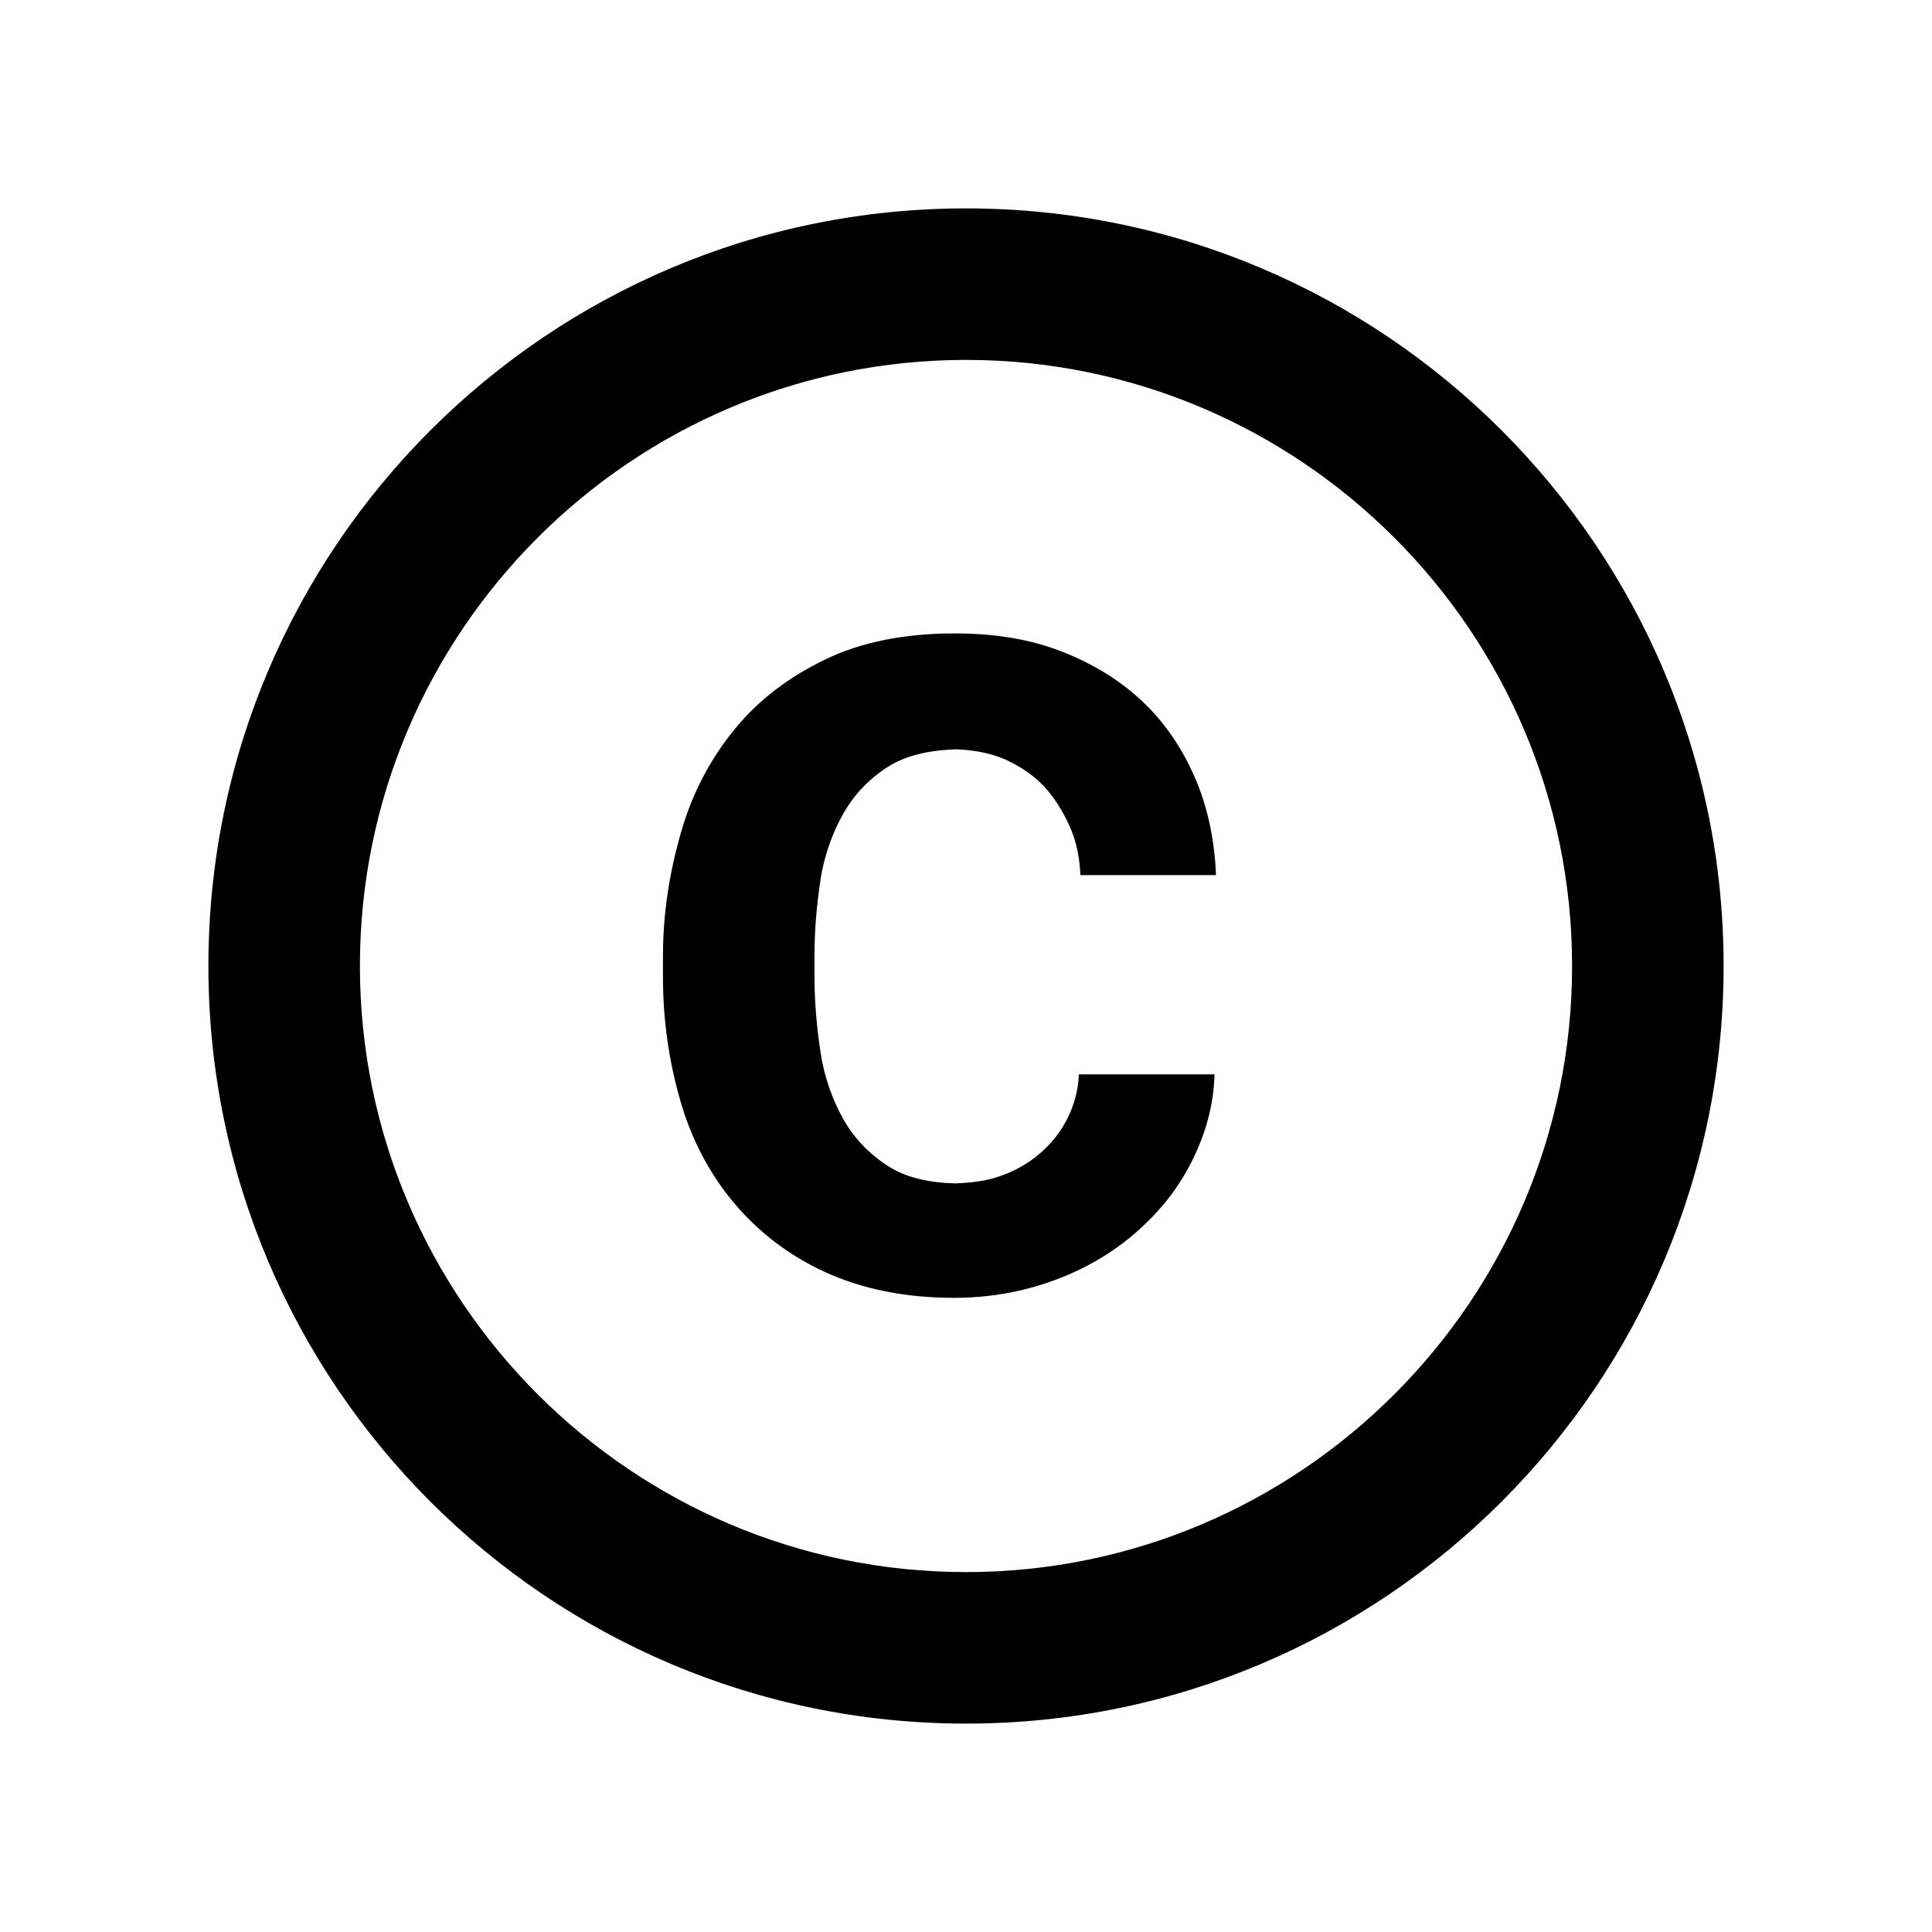
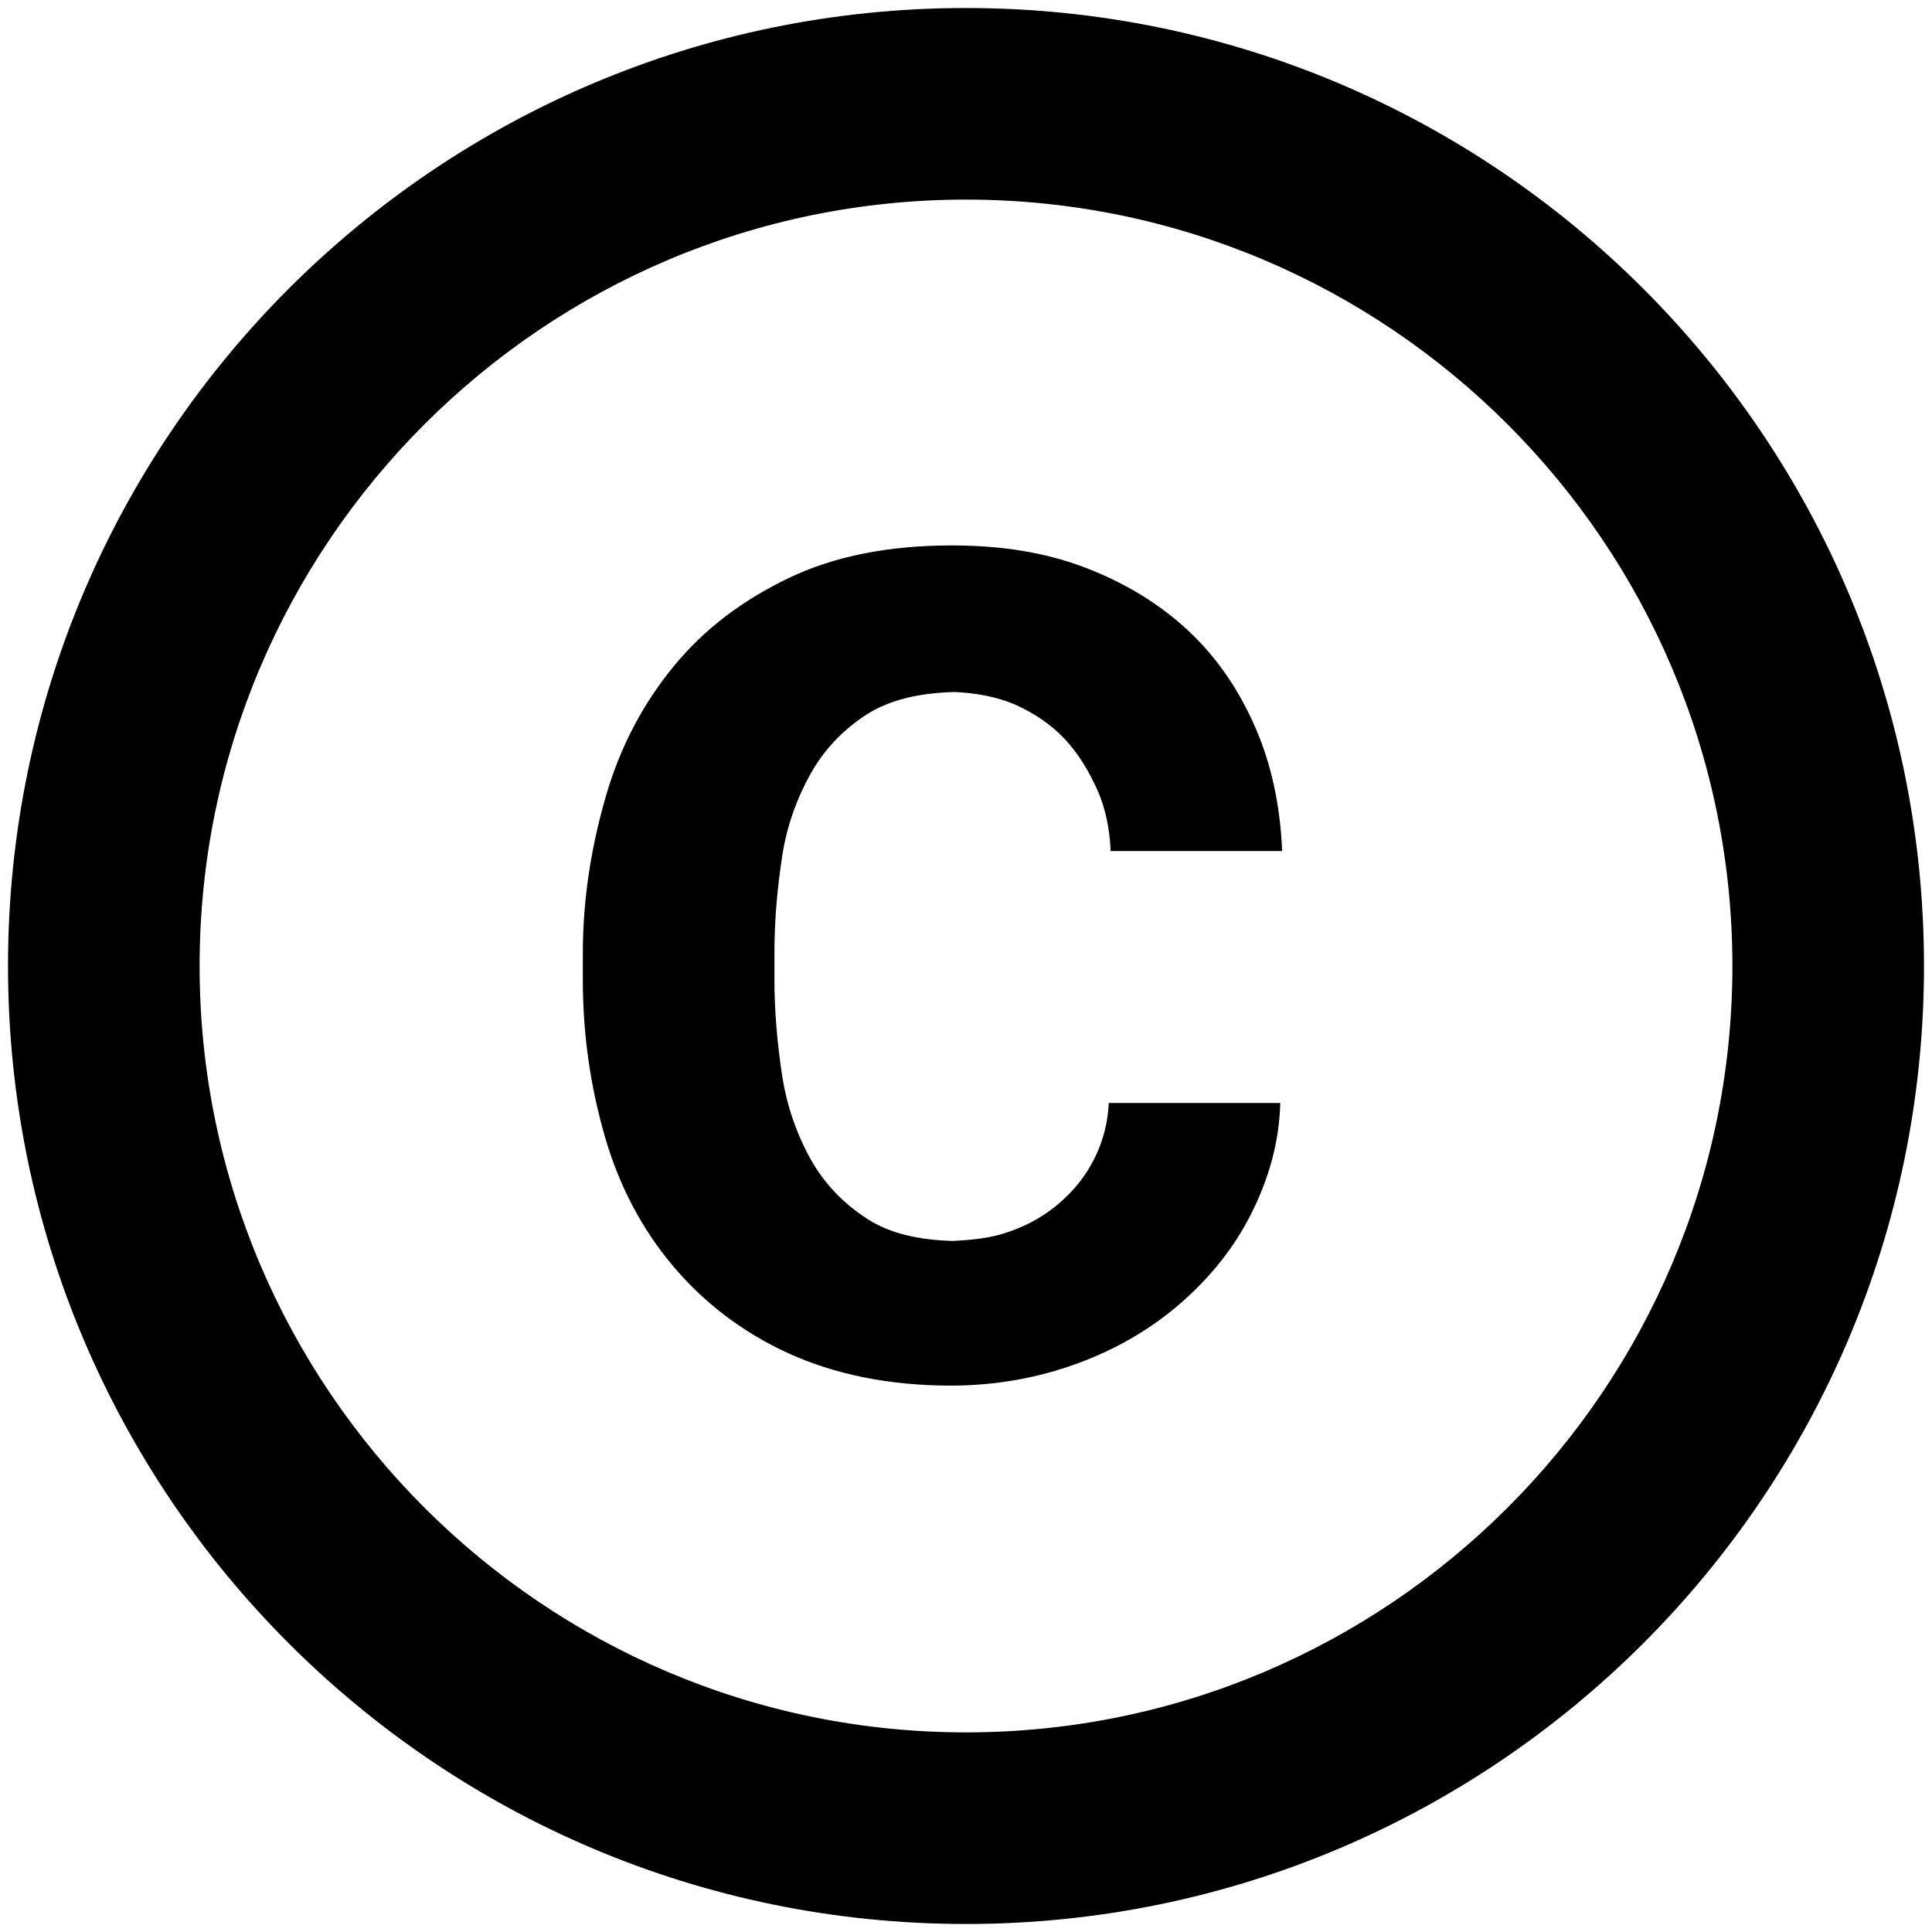
- <svg xmlns="http://www.w3.org/2000/svg" width="375px" height="375px" viewBox="0 0 375 375" version="1.1">
-   <g id="surface1">
-     <path style=" stroke:none;fill-rule:nonzero;fill:rgb(0%,0%,0%);fill-opacity:1;" d="M 159.266 170.734 C 160 165.883 161.617 161.617 163.676 157.941 C 165.738 154.266 168.676 151.18 172.355 148.824 C 175.883 146.621 180.293 145.59 185.734 145.445 C 189.117 145.59 192.207 146.18 195 147.355 C 197.941 148.68 200.586 150.441 202.645 152.648 C 204.703 154.855 206.324 157.5 207.645 160.441 C 208.969 163.383 209.559 166.617 209.703 169.855 L 236.027 169.855 C 235.734 162.941 234.41 156.621 231.91 150.883 C 229.41 145.148 226.027 140.148 221.617 136.031 C 217.203 131.914 211.91 128.68 205.734 126.328 C 199.559 123.973 192.793 122.945 185.293 122.945 C 175.734 122.945 167.355 124.562 160.297 127.945 C 153.238 131.328 147.355 135.738 142.648 141.473 C 137.945 147.207 134.414 153.824 132.207 161.473 C 130.004 169.117 128.68 177.059 128.68 185.59 L 128.68 189.559 C 128.68 198.086 129.855 206.027 132.062 213.676 C 134.266 221.32 137.797 227.938 142.504 233.527 C 147.207 239.113 153.09 243.672 160.148 246.91 C 167.207 250.145 175.59 251.91 185.148 251.91 C 192.059 251.91 198.527 250.73 204.559 248.527 C 210.586 246.32 215.883 243.23 220.438 239.262 C 224.996 235.293 228.676 230.734 231.32 225.438 C 233.969 220.145 235.586 214.559 235.734 208.527 L 209.41 208.527 C 209.266 211.617 208.527 214.41 207.203 217.059 C 205.883 219.703 204.117 221.91 201.91 223.82 C 199.707 225.734 197.207 227.203 194.266 228.234 C 191.469 229.262 188.531 229.555 185.441 229.703 C 180.148 229.555 175.734 228.527 172.355 226.32 C 168.676 223.969 165.738 220.879 163.676 217.203 C 161.617 213.527 160 209.117 159.266 204.266 C 158.531 199.41 158.09 194.41 158.09 189.559 L 158.09 185.59 C 158.09 180.441 158.531 175.59 159.266 170.734 Z M 187.5 40.449 C 106.328 40.449 40.449 106.328 40.449 187.5 C 40.449 268.672 106.328 334.551 187.5 334.551 C 268.672 334.551 334.551 268.672 334.551 187.5 C 334.551 106.328 268.672 40.449 187.5 40.449 Z M 187.5 305.141 C 122.652 305.141 69.859 252.348 69.859 187.5 C 69.859 122.652 122.652 69.859 187.5 69.859 C 252.348 69.859 305.141 122.652 305.141 187.5 C 305.141 252.348 252.348 305.141 187.5 305.141 Z M 187.5 305.141 " />
+ <svg xmlns="http://www.w3.org/2000/svg" width="375px" height="375px" viewBox="0 0 375 375" version="1.1" id="svg5">
+   <defs id="defs9" />
+   <g id="surface1" transform="matrix(1.264496,0,0,1.264496,-49.59302,-49.59302)">
+     <path style="fill:#000000;fill-opacity:1;fill-rule:nonzero;stroke:none" d="m 159.266,170.734 c 0.734,-4.852 2.352,-9.117 4.41,-12.793 2.062,-3.676 5,-6.762 8.68,-9.117 3.527,-2.203 7.938,-3.234 13.379,-3.379 3.383,0.145 6.473,0.734 9.266,1.91 2.941,1.324 5.586,3.086 7.645,5.293 2.059,2.207 3.68,4.852 5,7.793 1.324,2.941 1.914,6.176 2.059,9.414 h 26.324 c -0.293,-6.914 -1.617,-13.234 -4.117,-18.973 -2.5,-5.734 -5.883,-10.734 -10.293,-14.852 -4.414,-4.117 -9.707,-7.352 -15.883,-9.703 -6.176,-2.355 -12.941,-3.383 -20.441,-3.383 -9.559,0 -17.938,1.617 -24.996,5 -7.059,3.383 -12.941,7.793 -17.648,13.527 -4.703,5.734 -8.234,12.352 -10.441,20 -2.203,7.645 -3.527,15.586 -3.527,24.117 v 3.969 c 0,8.527 1.176,16.469 3.383,24.117 2.203,7.645 5.734,14.262 10.441,19.852 4.703,5.586 10.586,10.145 17.645,13.383 7.059,3.234 15.441,5 25,5 6.91,0 13.379,-1.18 19.41,-3.383 6.027,-2.207 11.324,-5.297 15.879,-9.266 4.559,-3.969 8.238,-8.527 10.883,-13.824 2.648,-5.293 4.266,-10.879 4.414,-16.91 h -26.324 c -0.145,3.09 -0.883,5.883 -2.207,8.531 -1.32,2.645 -3.086,4.852 -5.293,6.762 -2.203,1.914 -4.703,3.383 -7.645,4.414 -2.797,1.027 -5.734,1.32 -8.824,1.469 -5.293,-0.148 -9.707,-1.176 -13.086,-3.383 -3.68,-2.352 -6.617,-5.441 -8.68,-9.117 -2.059,-3.676 -3.676,-8.086 -4.41,-12.938 -0.734,-4.855 -1.176,-9.855 -1.176,-14.707 v -3.969 c 0,-5.148 0.441,-10 1.176,-14.855 z M 187.5,40.449 c -81.172,0 -147.051,65.879 -147.051,147.051 0,81.172 65.879,147.051 147.051,147.051 81.172,0 147.051,-65.879 147.051,-147.051 0,-81.172 -65.879,-147.051 -147.051,-147.051 z m 0,264.691 c -64.848,0 -117.641,-52.793 -117.641,-117.641 0,-64.848 52.793,-117.641 117.641,-117.641 64.848,0 117.641,52.793 117.641,117.641 0,64.848 -52.793,117.641 -117.641,117.641 z m 0,0" id="path2" />
  </g>
</svg>
